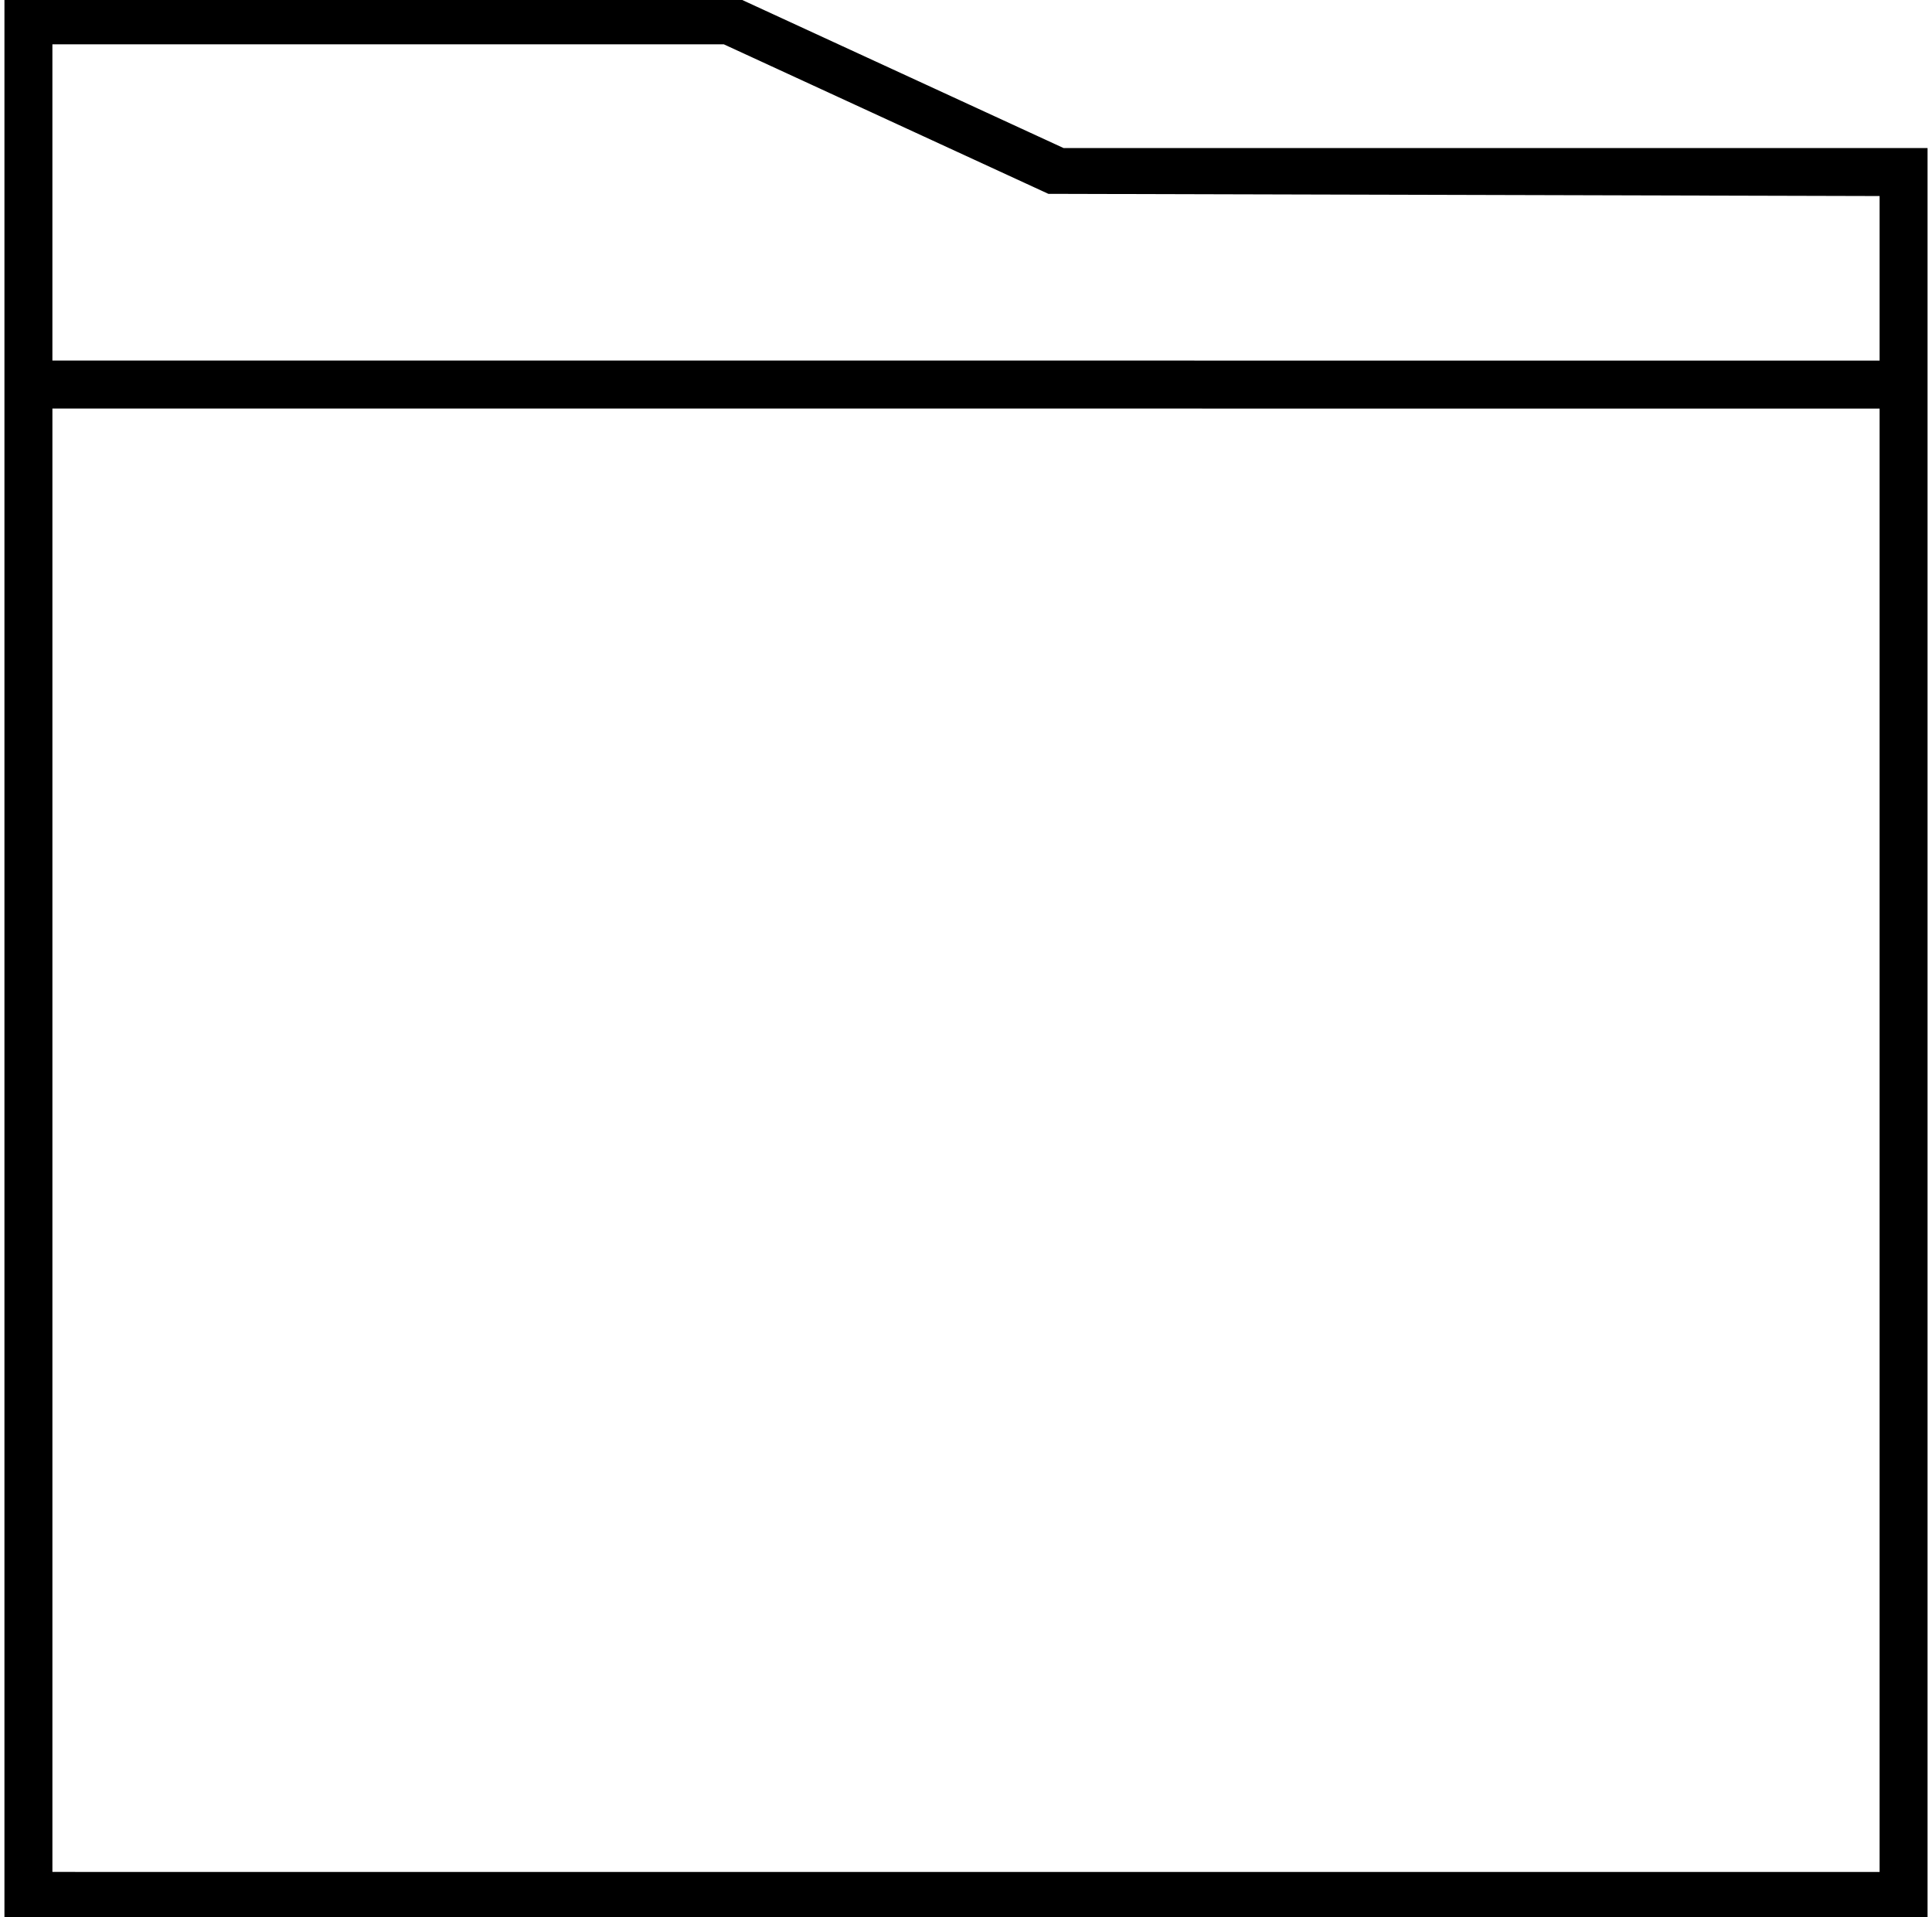
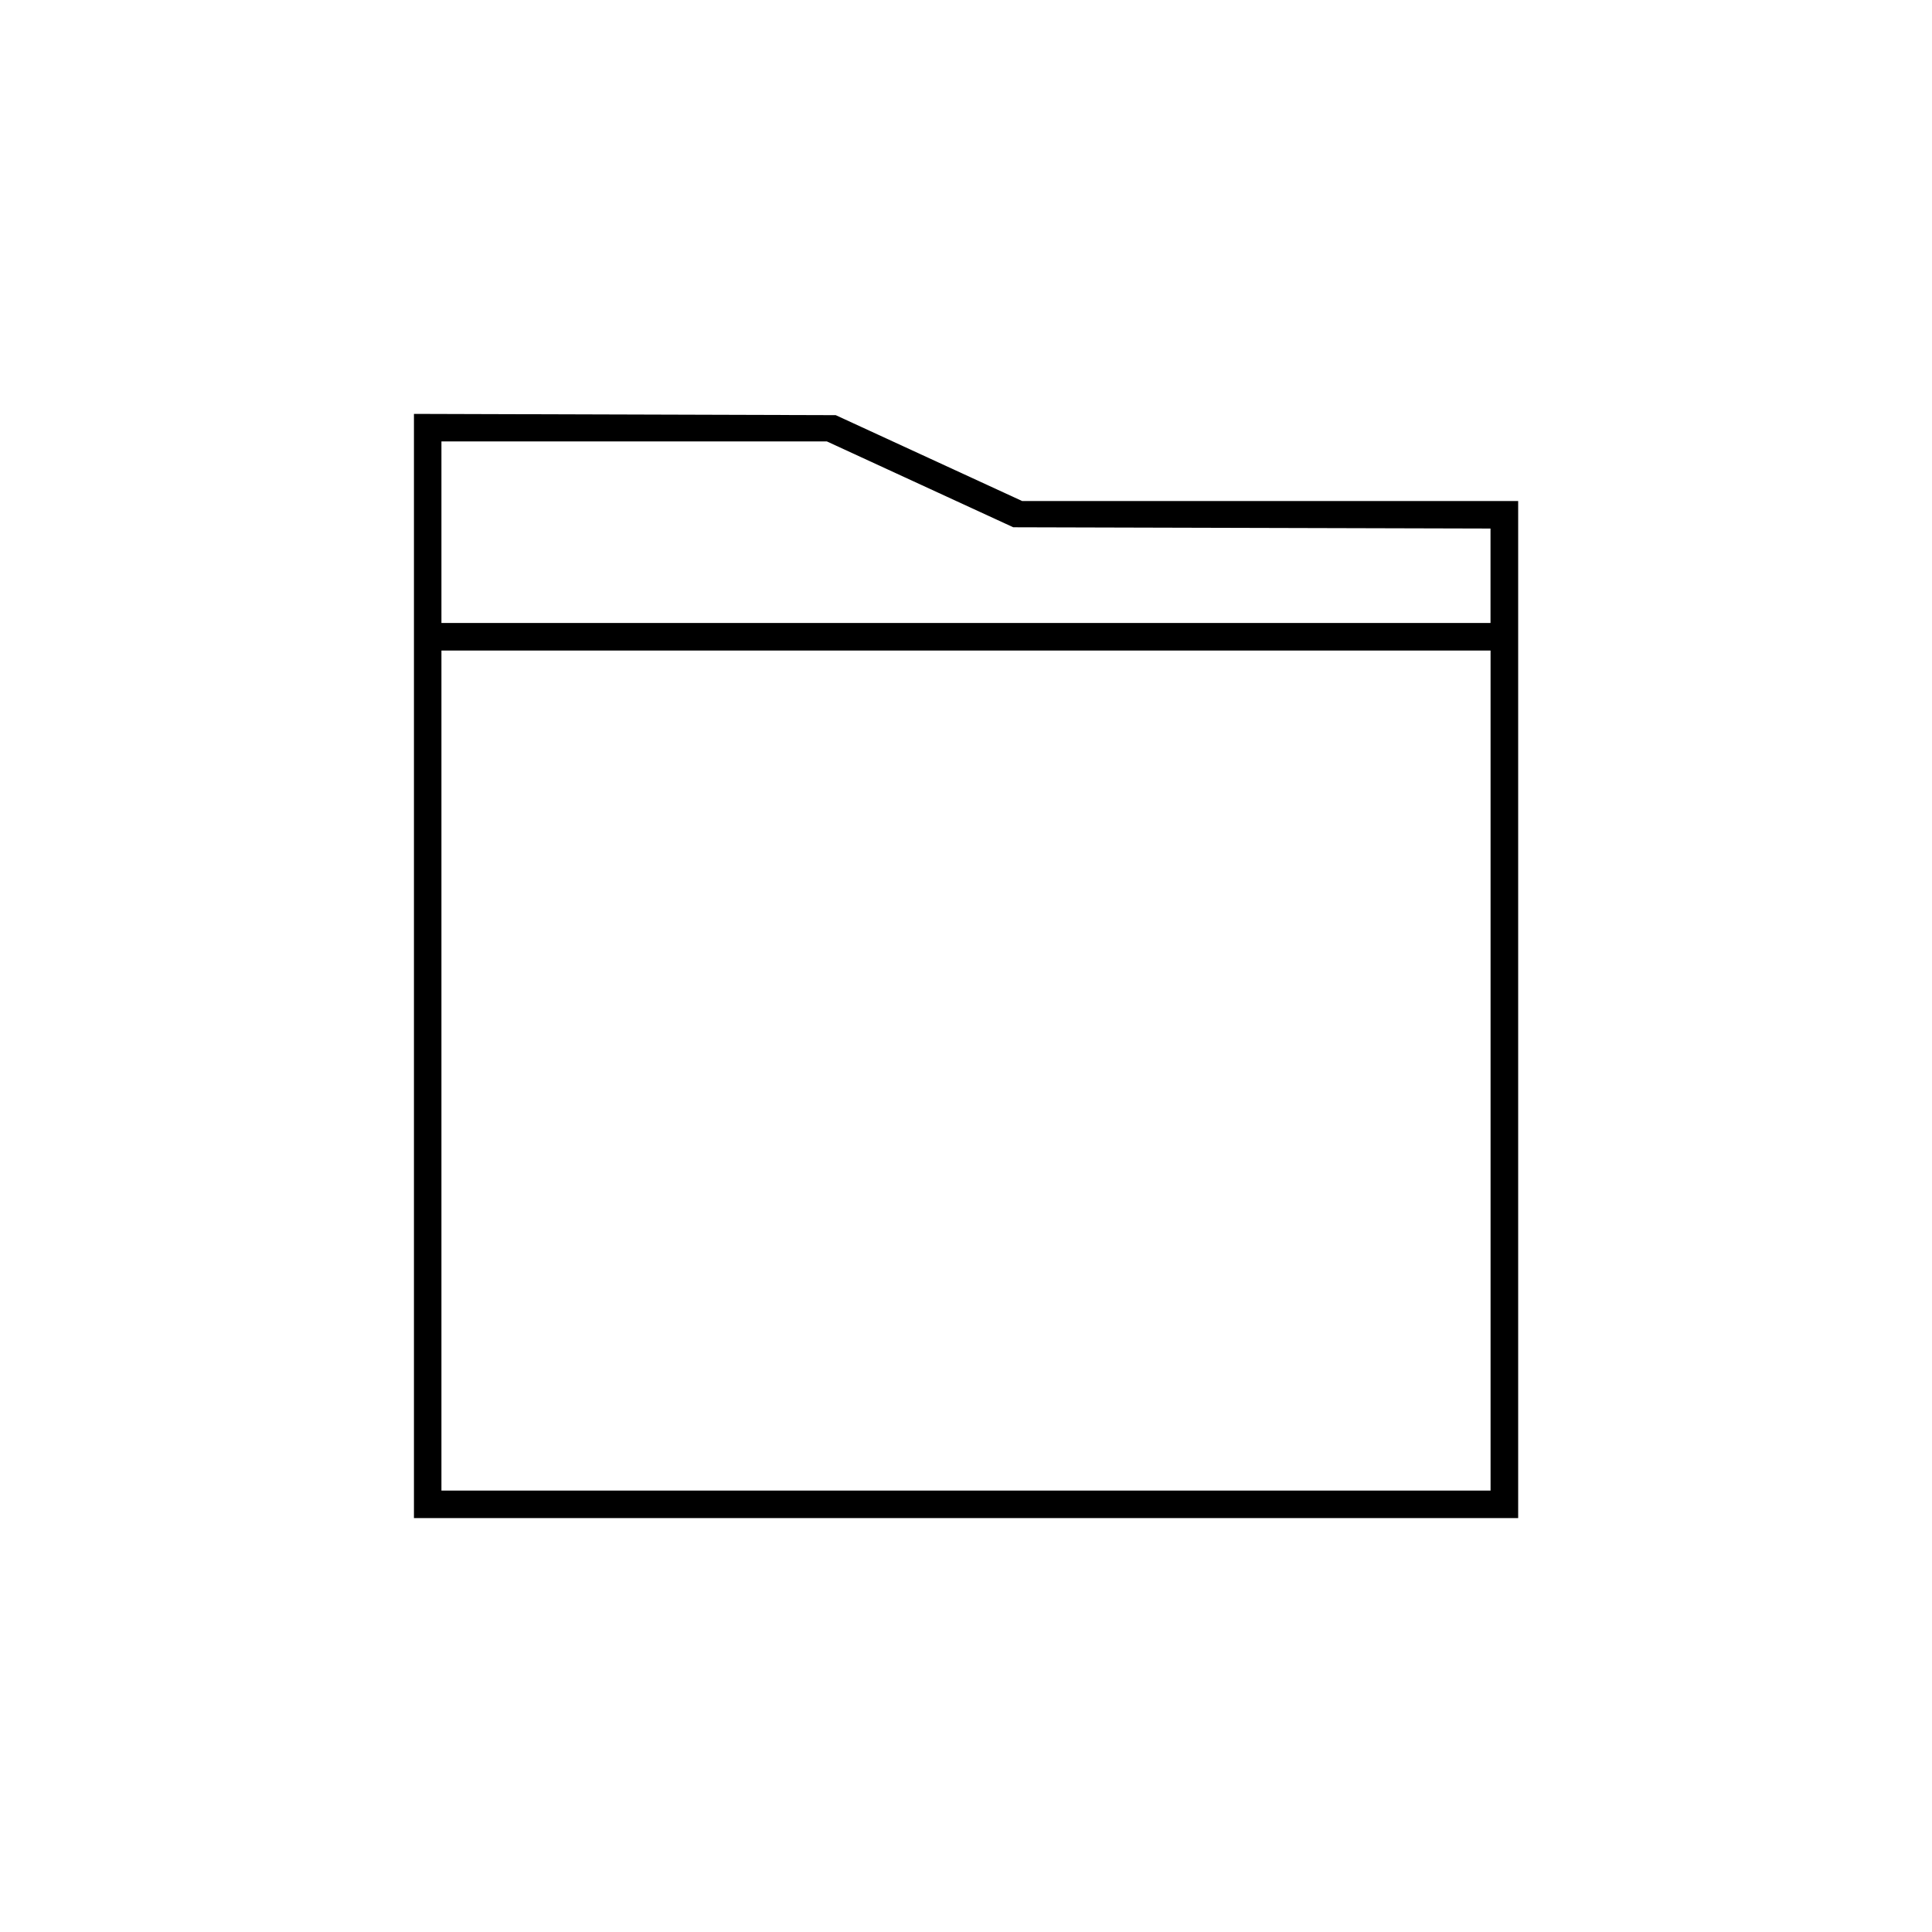
- <svg xmlns="http://www.w3.org/2000/svg" id="Layer_1" viewBox="0 0 200.954 199.272">
-   <path d="m110.632,15.398L76.871-.153.462-.382v200.03l200.03.005V15.398h-89.86Zm84.872,179.267l-190.053-.005V42.484l190.053.005v152.176ZM5.45,37.495V4.607h69.833l33.761,15.55,86.46.229v17.114l-190.053-.005Z" />
+ <svg xmlns="http://www.w3.org/2000/svg" id="Layer_1" viewBox="0 0 350 350">
+   <path d="m185.16,90.76l-33.76-15.55-76.41-.23v200.04h200.04s0-162.15,0-162.15v-22.1h-89.86Zm84.87,179.27H79.97V117.85h190.06v152.18ZM79.97,112.86v-32.89h69.83s33.76,15.55,33.76,15.55l86.46.23v17.11H79.97Z" />
</svg>
